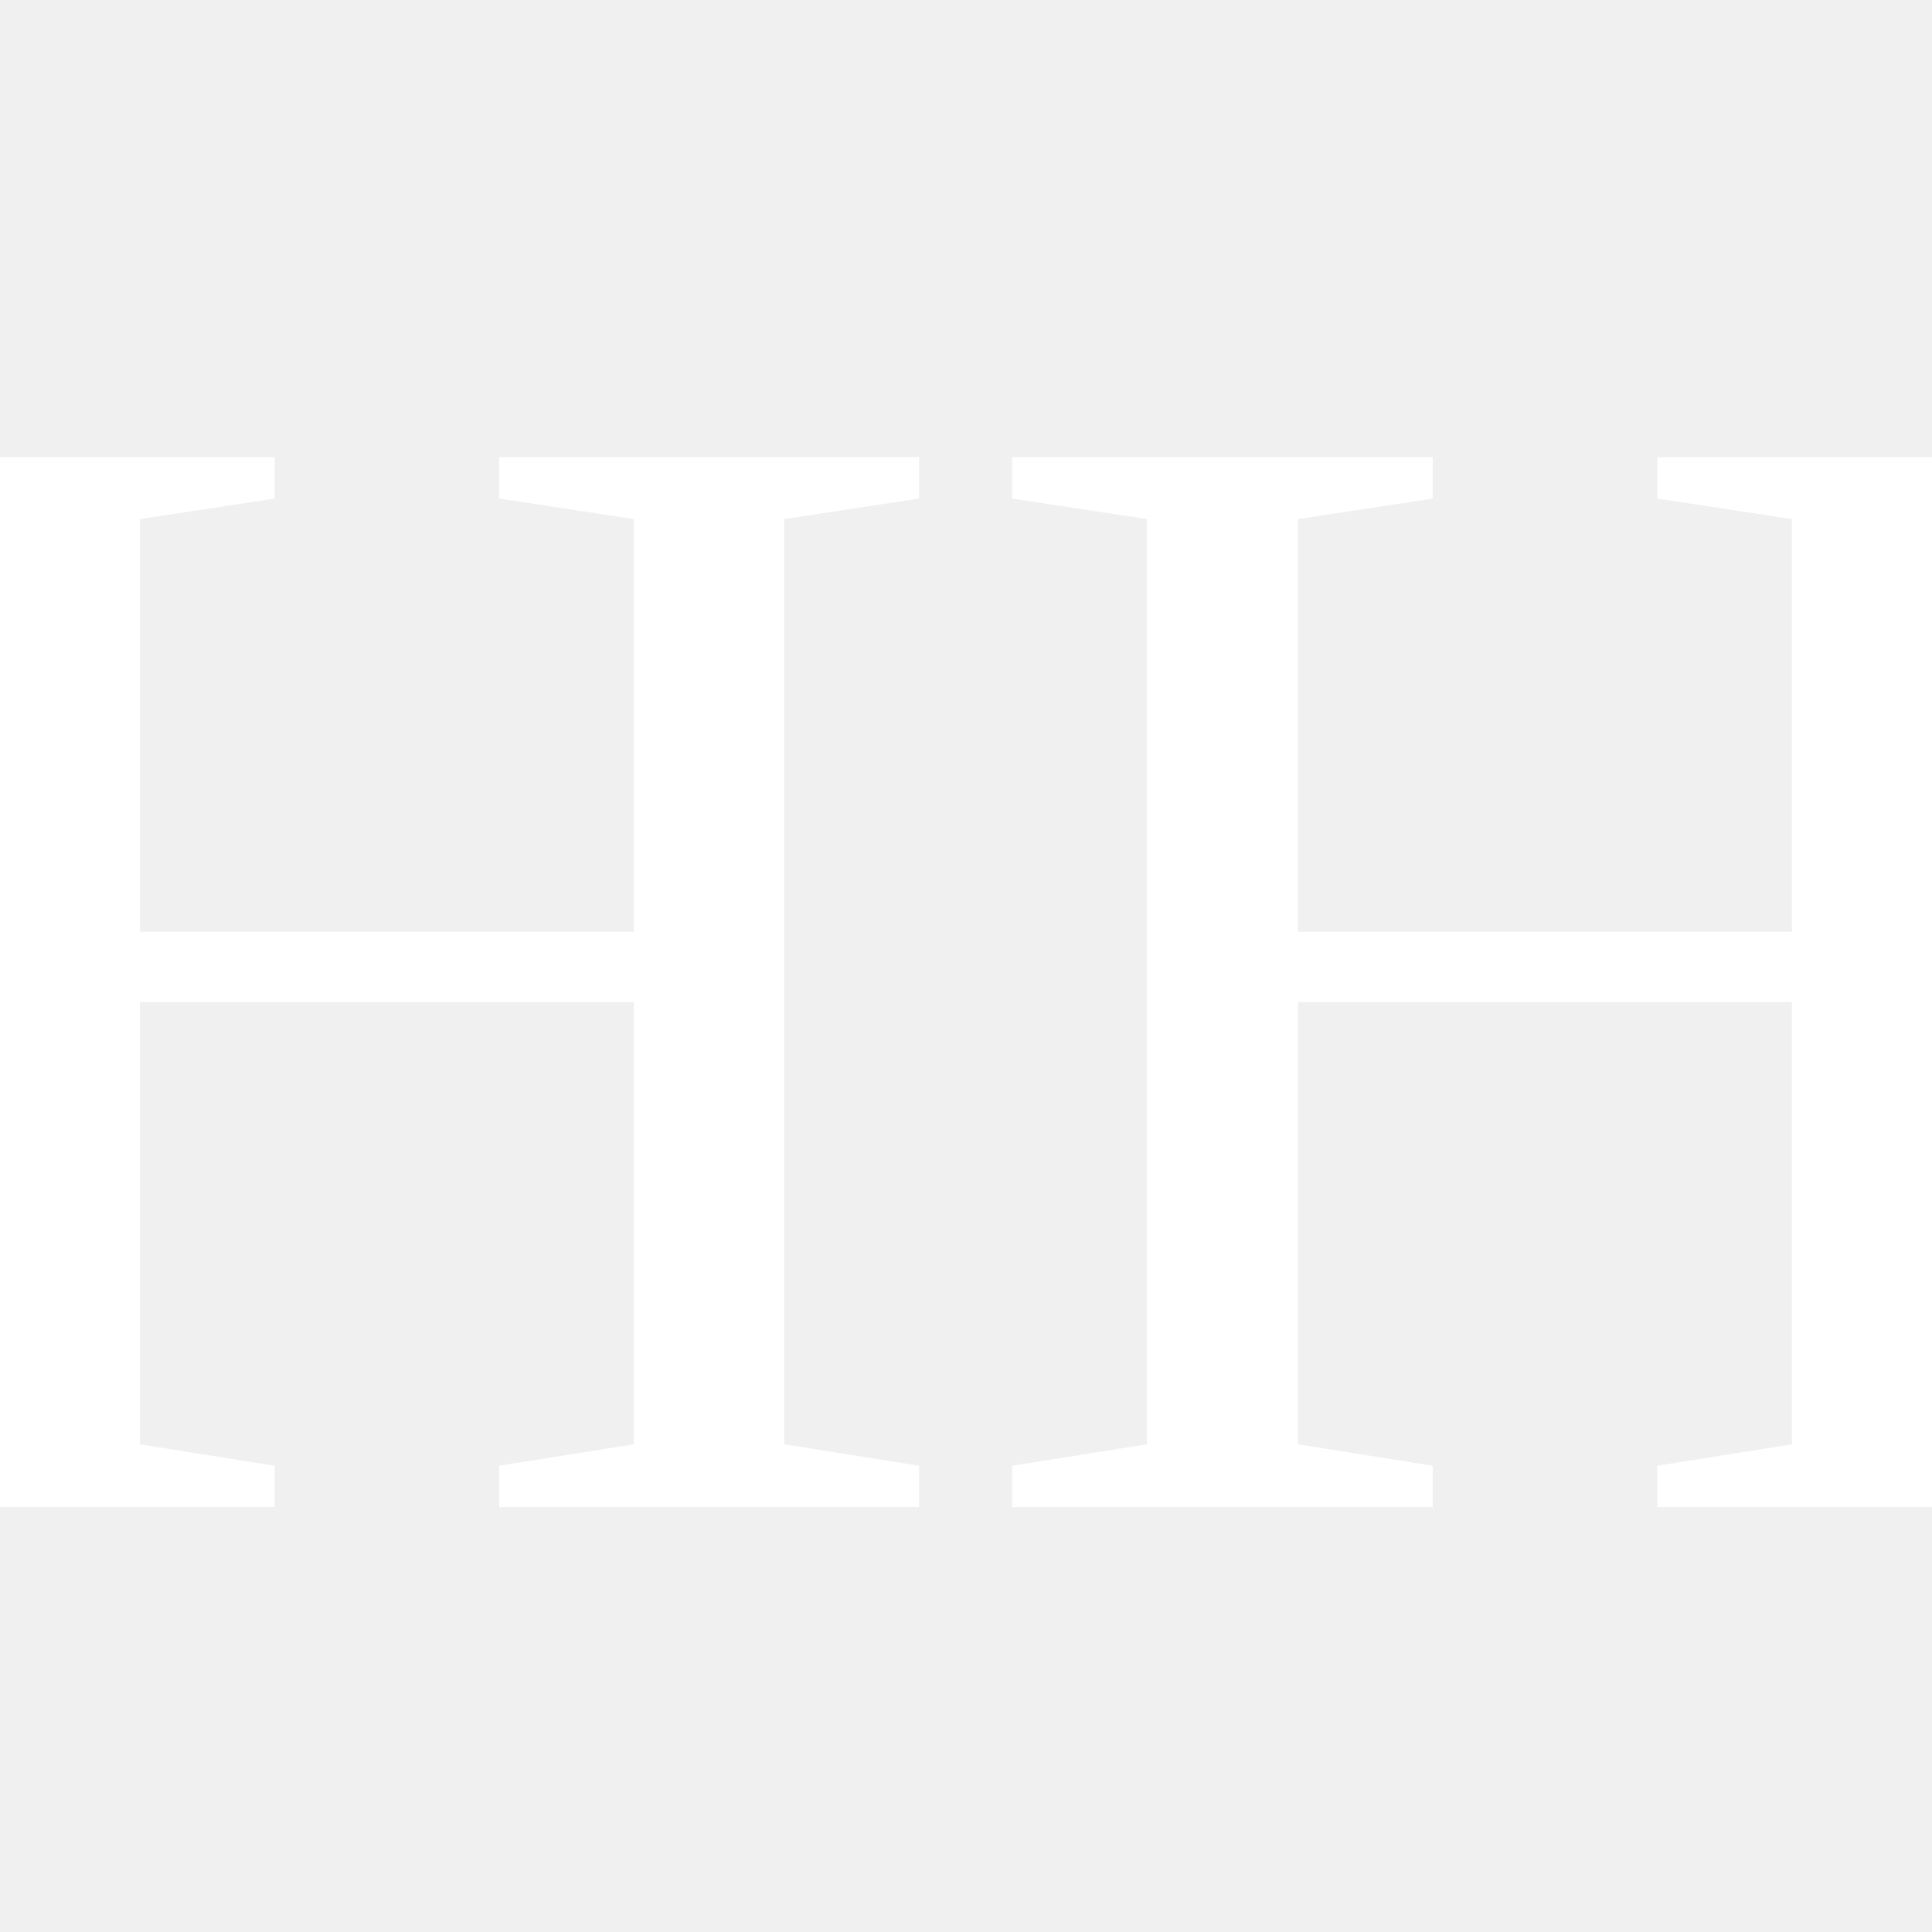
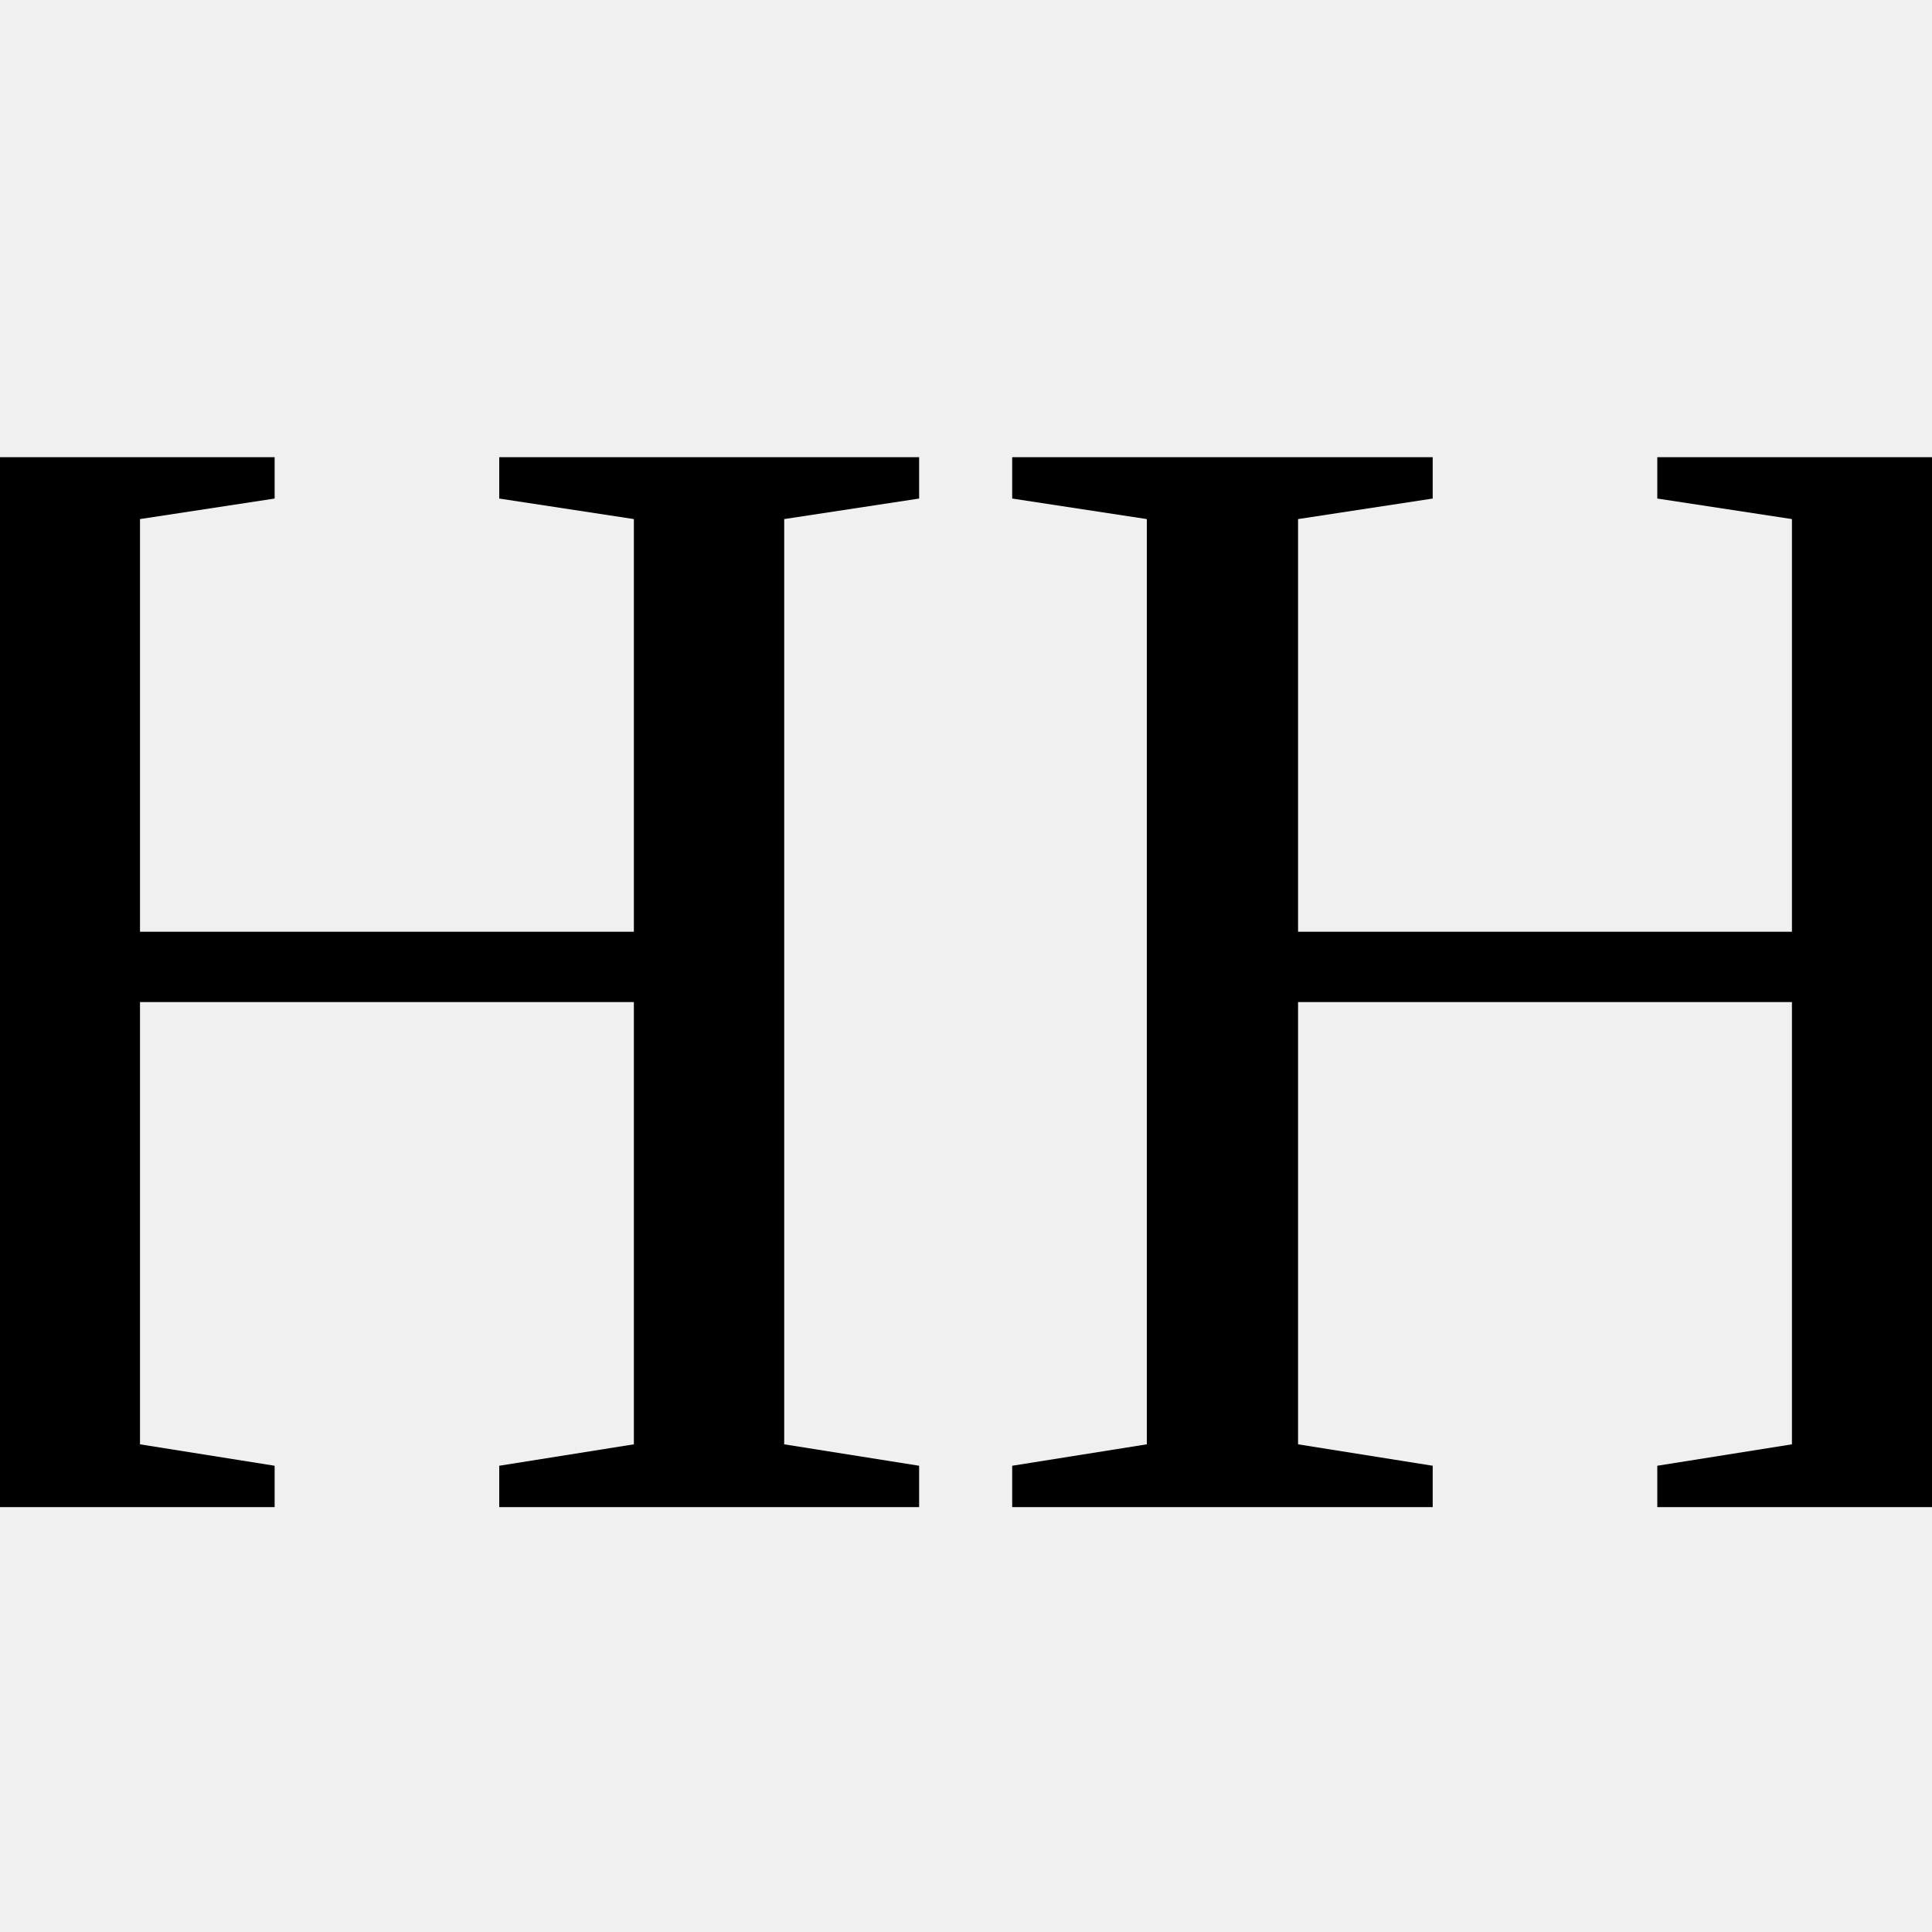
- <svg xmlns="http://www.w3.org/2000/svg" fill="#fff" width="256" height="256" viewBox="0 0 100 100">
+ <svg xmlns="http://www.w3.org/2000/svg" fill="currentColor" width="256" height="256" viewBox="0 0 100 100">
  <text x="50%" y="50%" dominant-baseline="central" text-anchor="middle" font-size="83">HH</text>
</svg>
